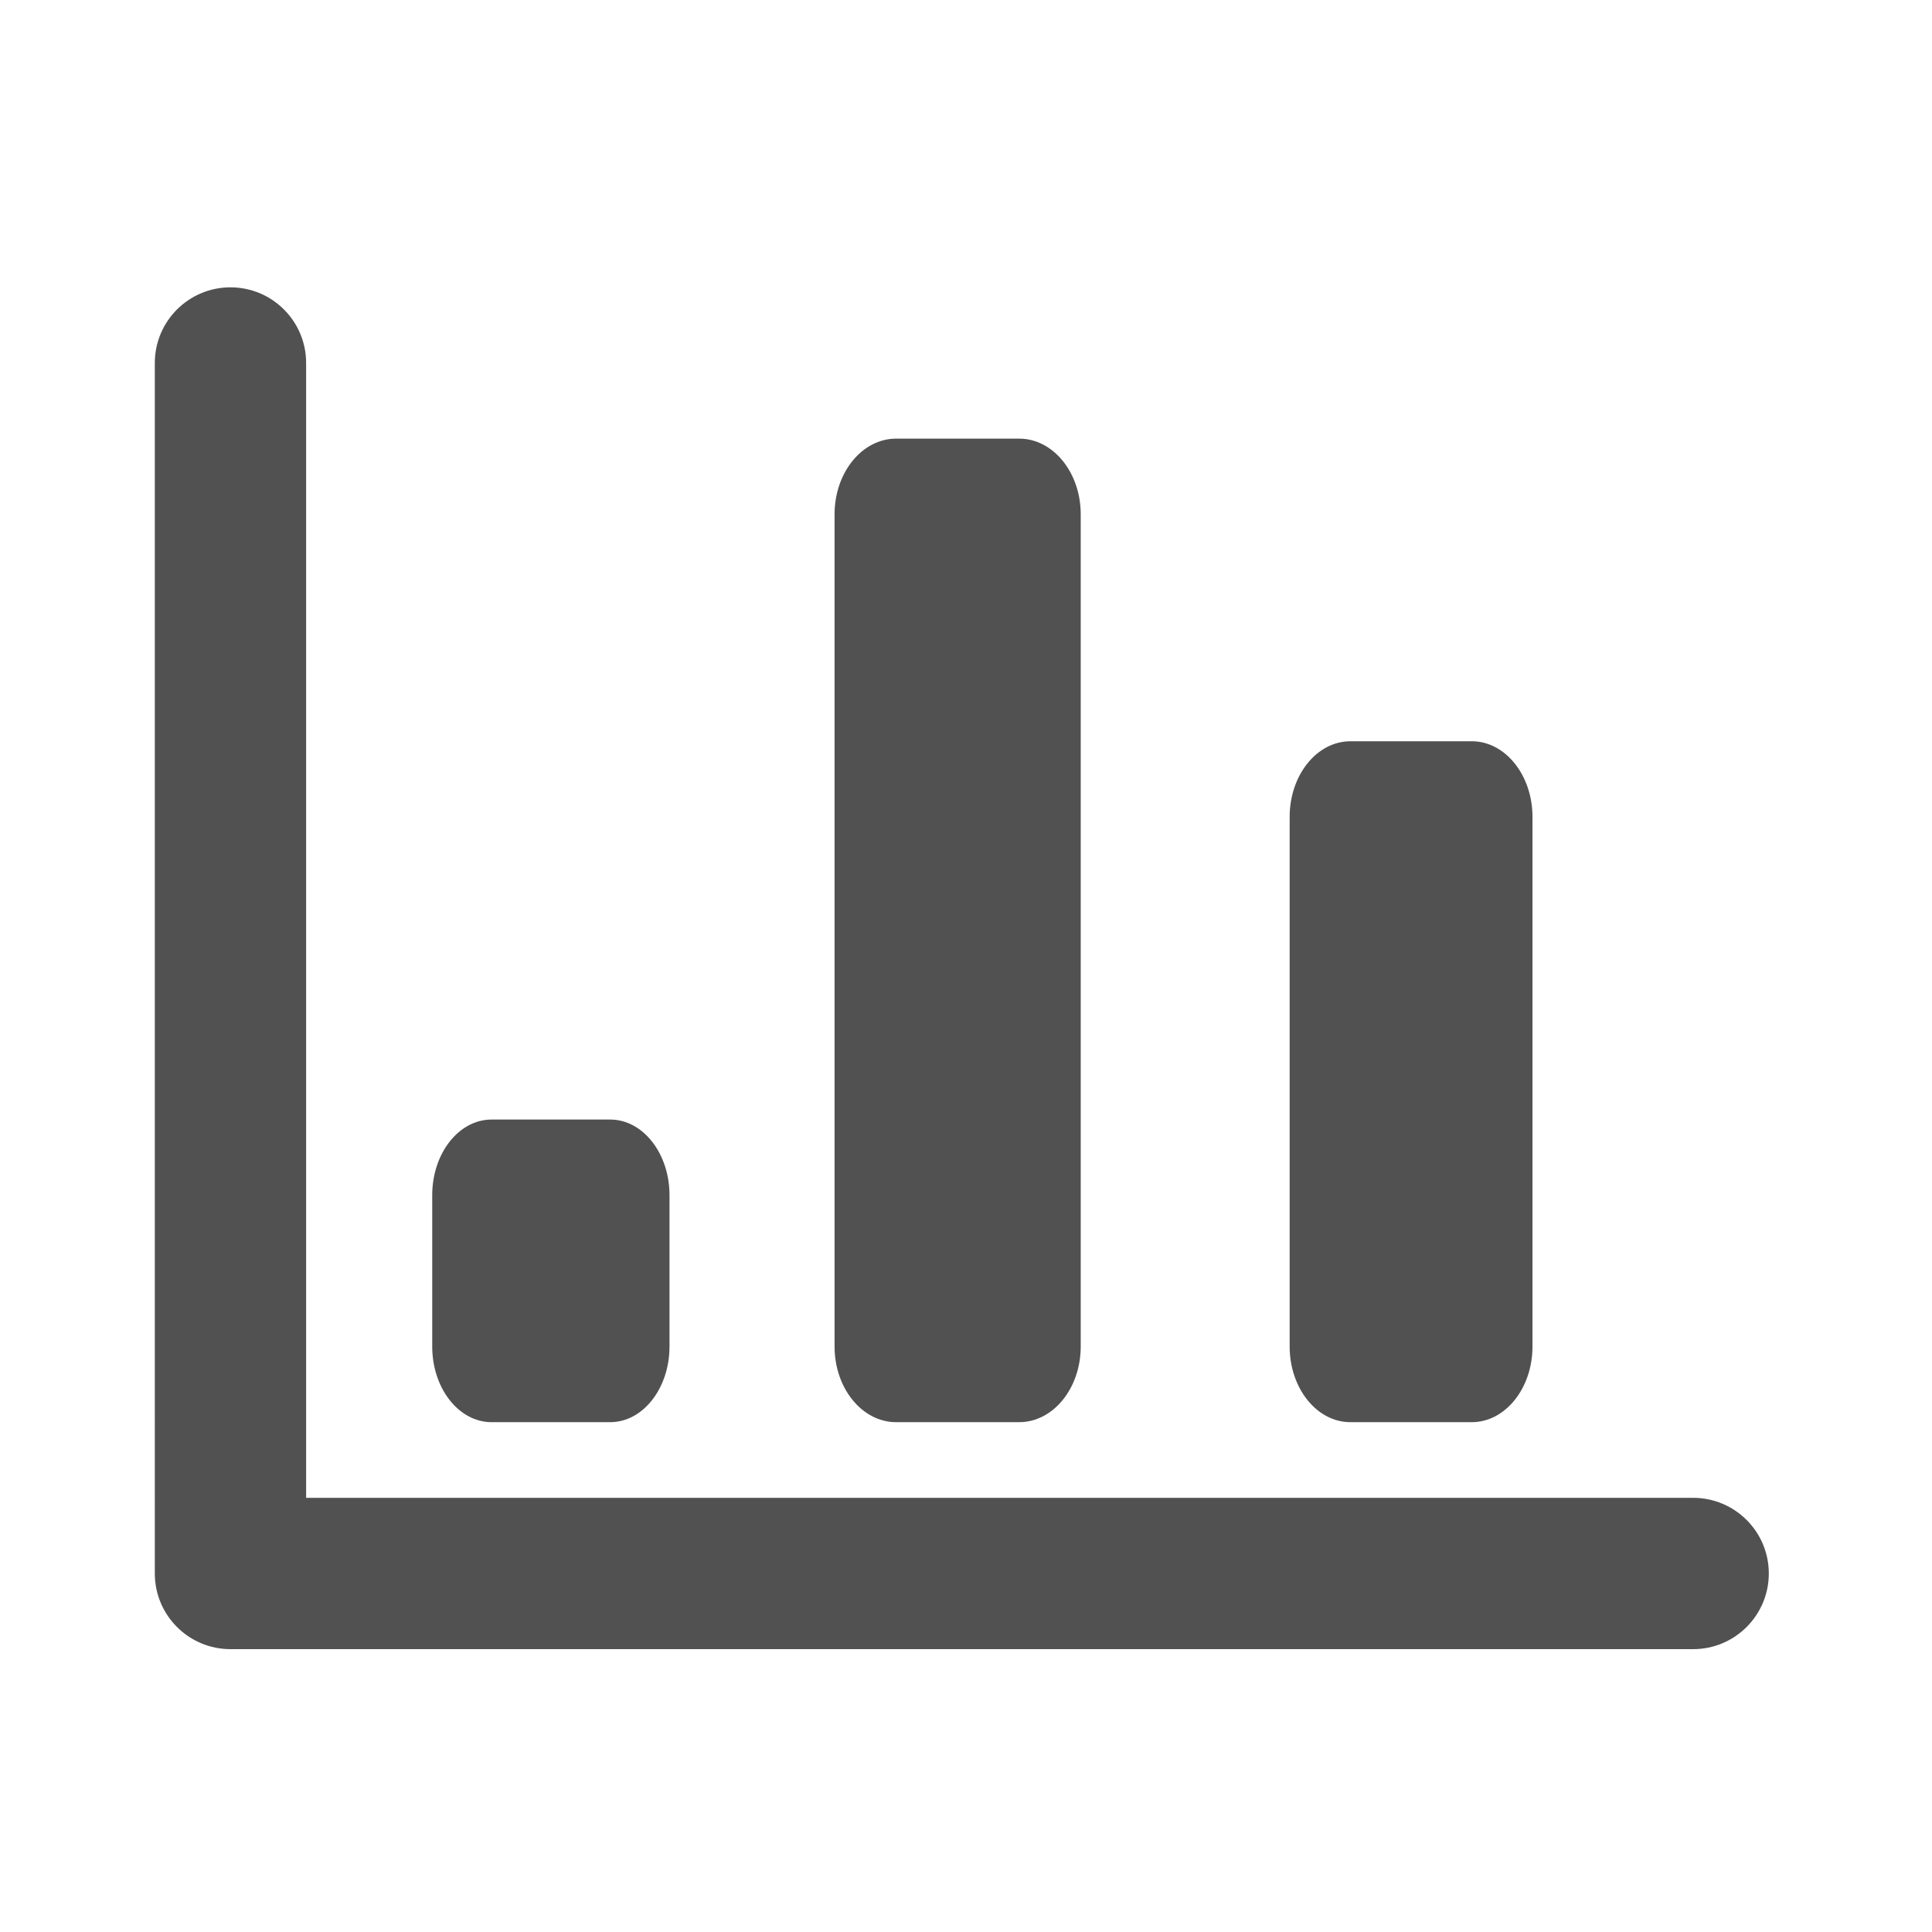
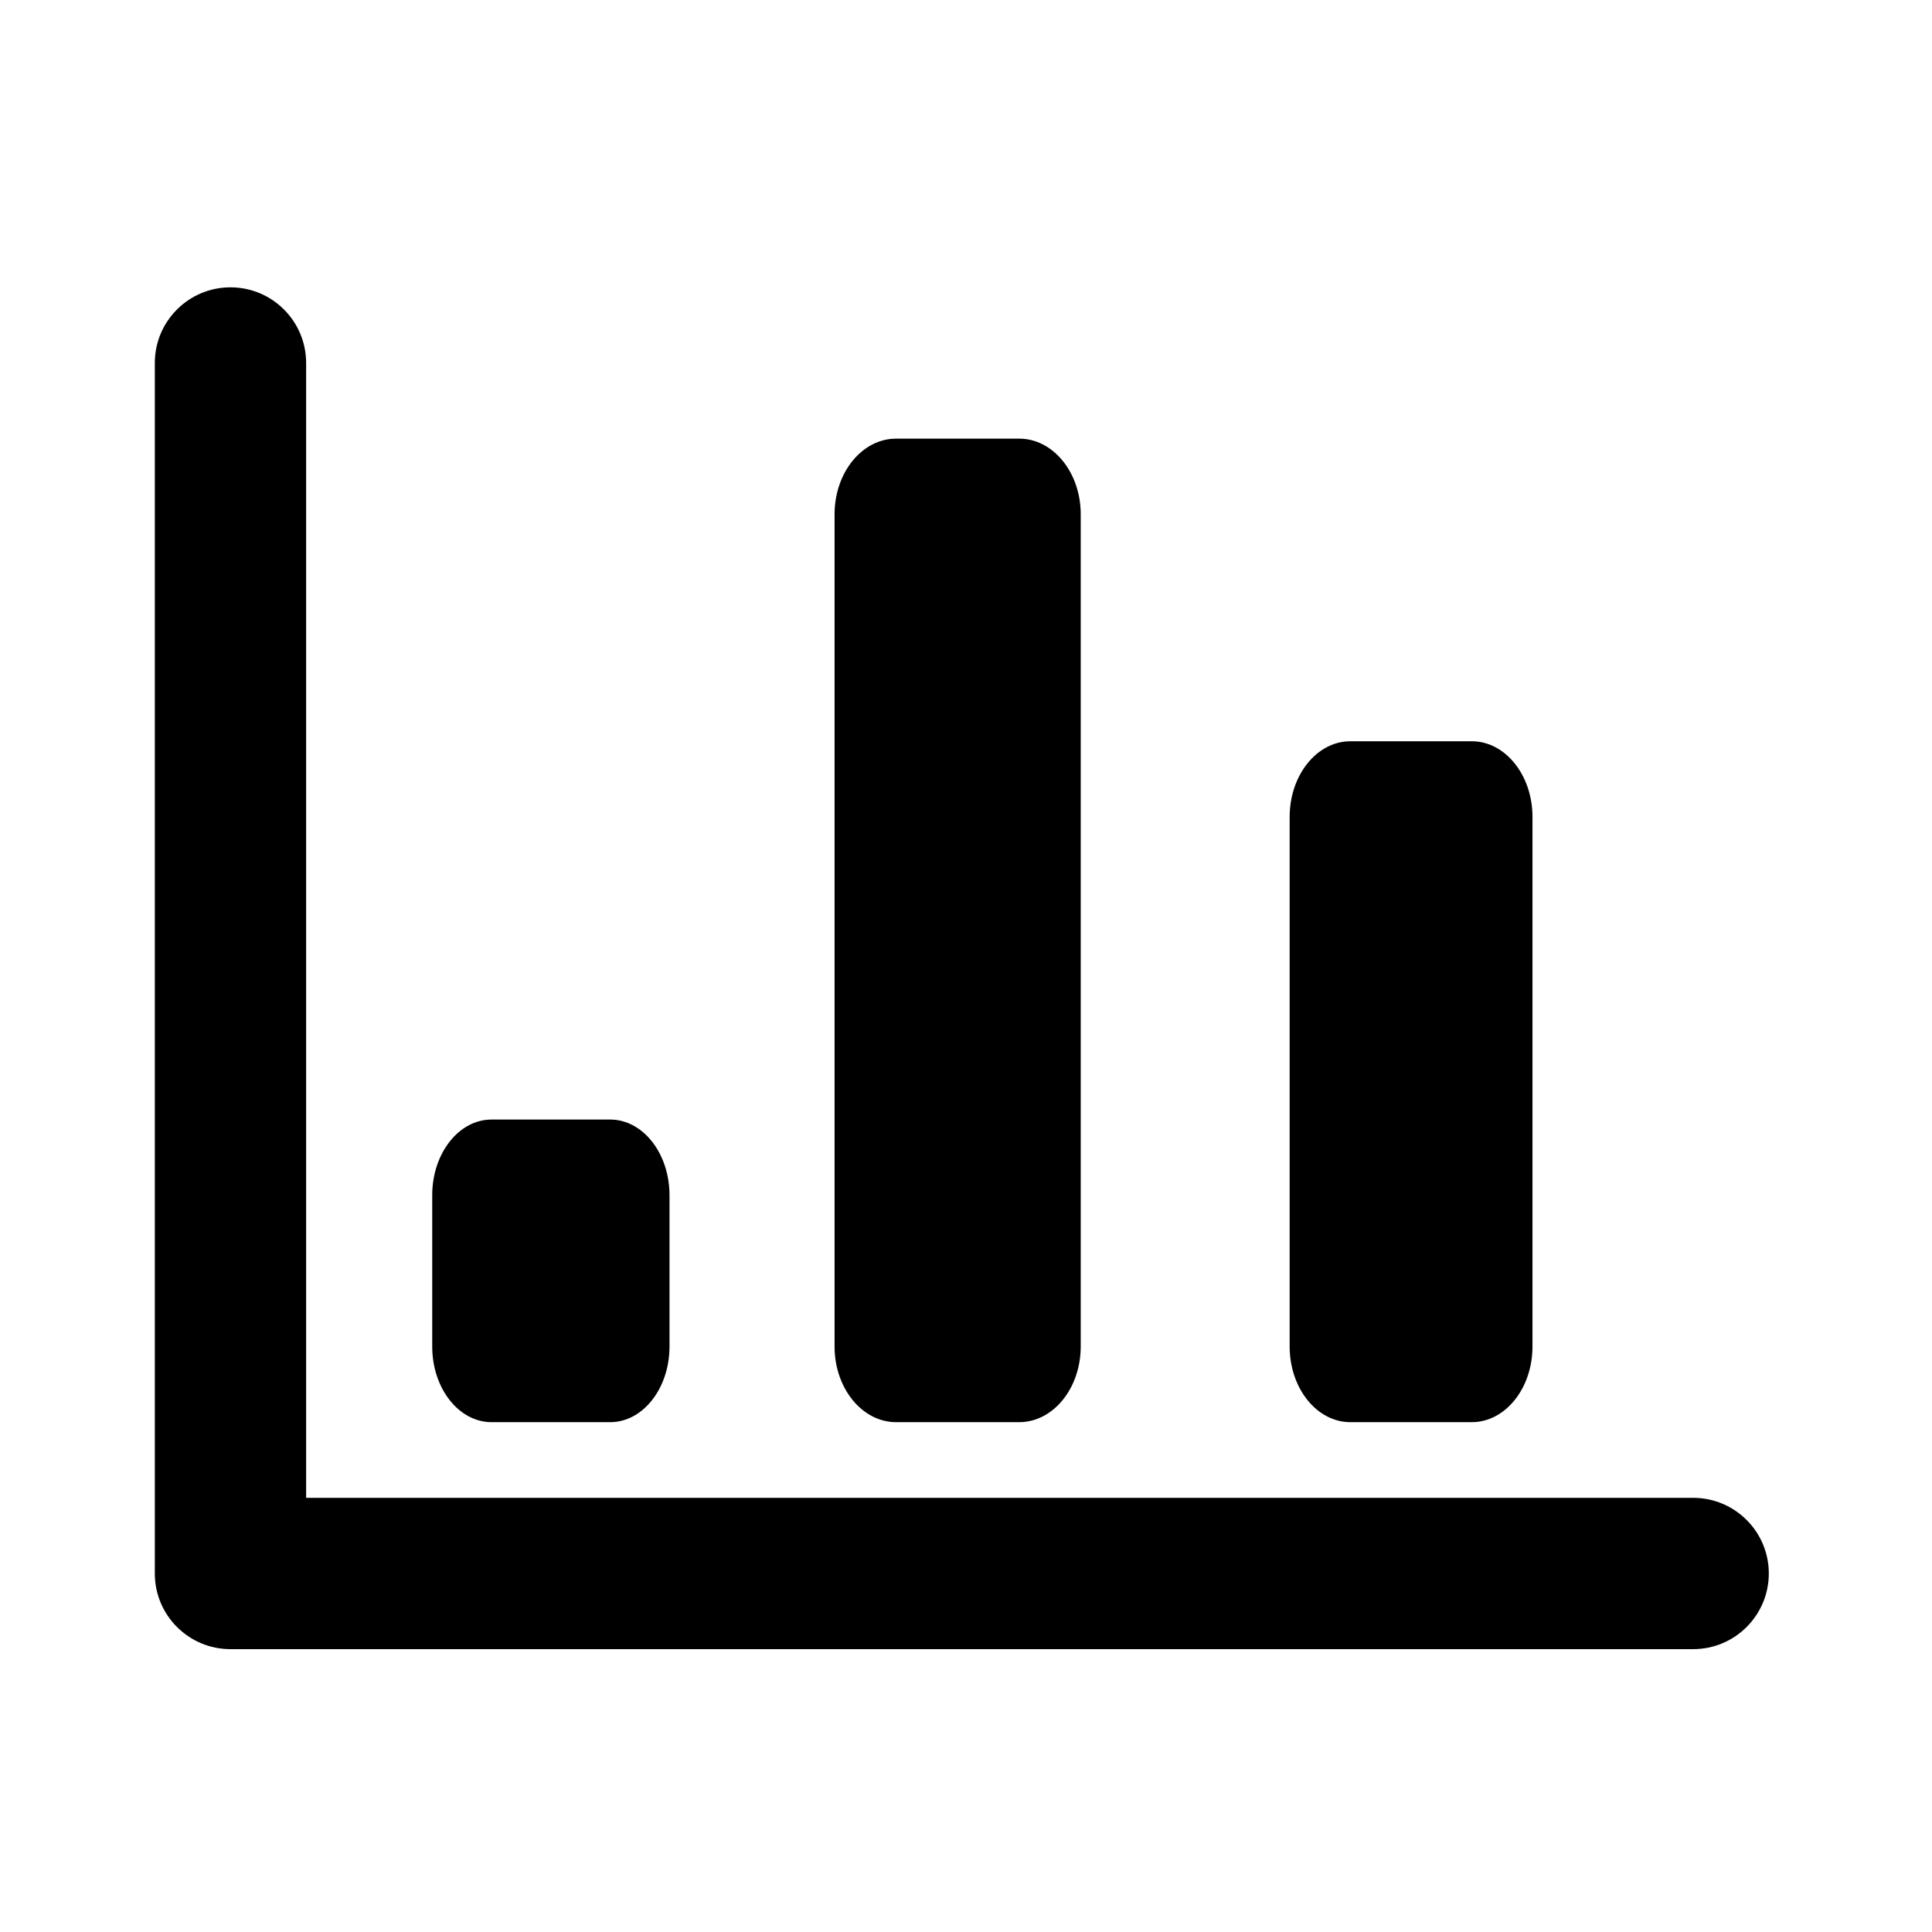
<svg xmlns="http://www.w3.org/2000/svg" t="1659345001305" class="icon" viewBox="0 0 1024 1024" version="1.1" p-id="8800" width="200" height="200">
  <defs>
    <style type="text/css">@font-face { font-family: feedback-iconfont; src: url("//at.alicdn.com/t/font_1031158_u69w8yhxdu.woff2?t=1630033759944") format("woff2"), url("//at.alicdn.com/t/font_1031158_u69w8yhxdu.woff?t=1630033759944") format("woff"), url("//at.alicdn.com/t/font_1031158_u69w8yhxdu.ttf?t=1630033759944") format("truetype"); }
</style>
  </defs>
-   <path d="M897.405 874.083 122.155 874.083c-22.145 0-40.099-17.962-40.099-40.102L82.055 192.392c0-22.147 17.954-40.099 40.099-40.099 22.144 0 40.099 17.951 40.099 40.096L162.254 700.313l0 0 0 93.569 735.151 0c22.145 0 40.1 17.954 40.1 40.099C937.505 856.12 919.55 874.083 897.405 874.083zM780.071 753.779l-64.352 0c-17.769 0-32.176-17.952-32.176-40.099L683.543 432.984c0-22.144 14.407-40.099 32.176-40.099l64.352 0c17.768 0 32.175 17.955 32.175 40.099l0 280.695C812.246 735.827 797.839 753.779 780.071 753.779zM540.189 753.779l-65.234 0c-18.011 0-32.616-17.952-32.616-40.099L442.339 272.587c0-22.144 14.605-40.099 32.616-40.099l65.234 0c18.012 0 32.616 17.955 32.616 40.099l0 441.092C572.804 735.827 558.2 753.779 540.189 753.779zM323.409 753.779 260.527 753.779c-17.363 0-31.442-17.952-31.442-40.099l0-80.2c0-22.144 14.078-40.098 31.442-40.098l62.883 0c17.362 0 31.441 17.954 31.441 40.098l0 80.2C354.85 735.827 340.773 753.779 323.409 753.779z" p-id="8801" fill="#515151" />
+   <path d="M897.405 874.083 122.155 874.083c-22.145 0-40.099-17.962-40.099-40.102L82.055 192.392c0-22.147 17.954-40.099 40.099-40.099 22.144 0 40.099 17.951 40.099 40.096L162.254 700.313l0 0 0 93.569 735.151 0c22.145 0 40.1 17.954 40.1 40.099C937.505 856.12 919.55 874.083 897.405 874.083zM780.071 753.779l-64.352 0c-17.769 0-32.176-17.952-32.176-40.099L683.543 432.984c0-22.144 14.407-40.099 32.176-40.099l64.352 0c17.768 0 32.175 17.955 32.175 40.099l0 280.695C812.246 735.827 797.839 753.779 780.071 753.779zM540.189 753.779l-65.234 0c-18.011 0-32.616-17.952-32.616-40.099L442.339 272.587c0-22.144 14.605-40.099 32.616-40.099l65.234 0c18.012 0 32.616 17.955 32.616 40.099l0 441.092C572.804 735.827 558.2 753.779 540.189 753.779zM323.409 753.779 260.527 753.779c-17.363 0-31.442-17.952-31.442-40.099l0-80.2c0-22.144 14.078-40.098 31.442-40.098l62.883 0c17.362 0 31.441 17.954 31.441 40.098l0 80.2C354.85 735.827 340.773 753.779 323.409 753.779z" p-id="8801" />
</svg>
